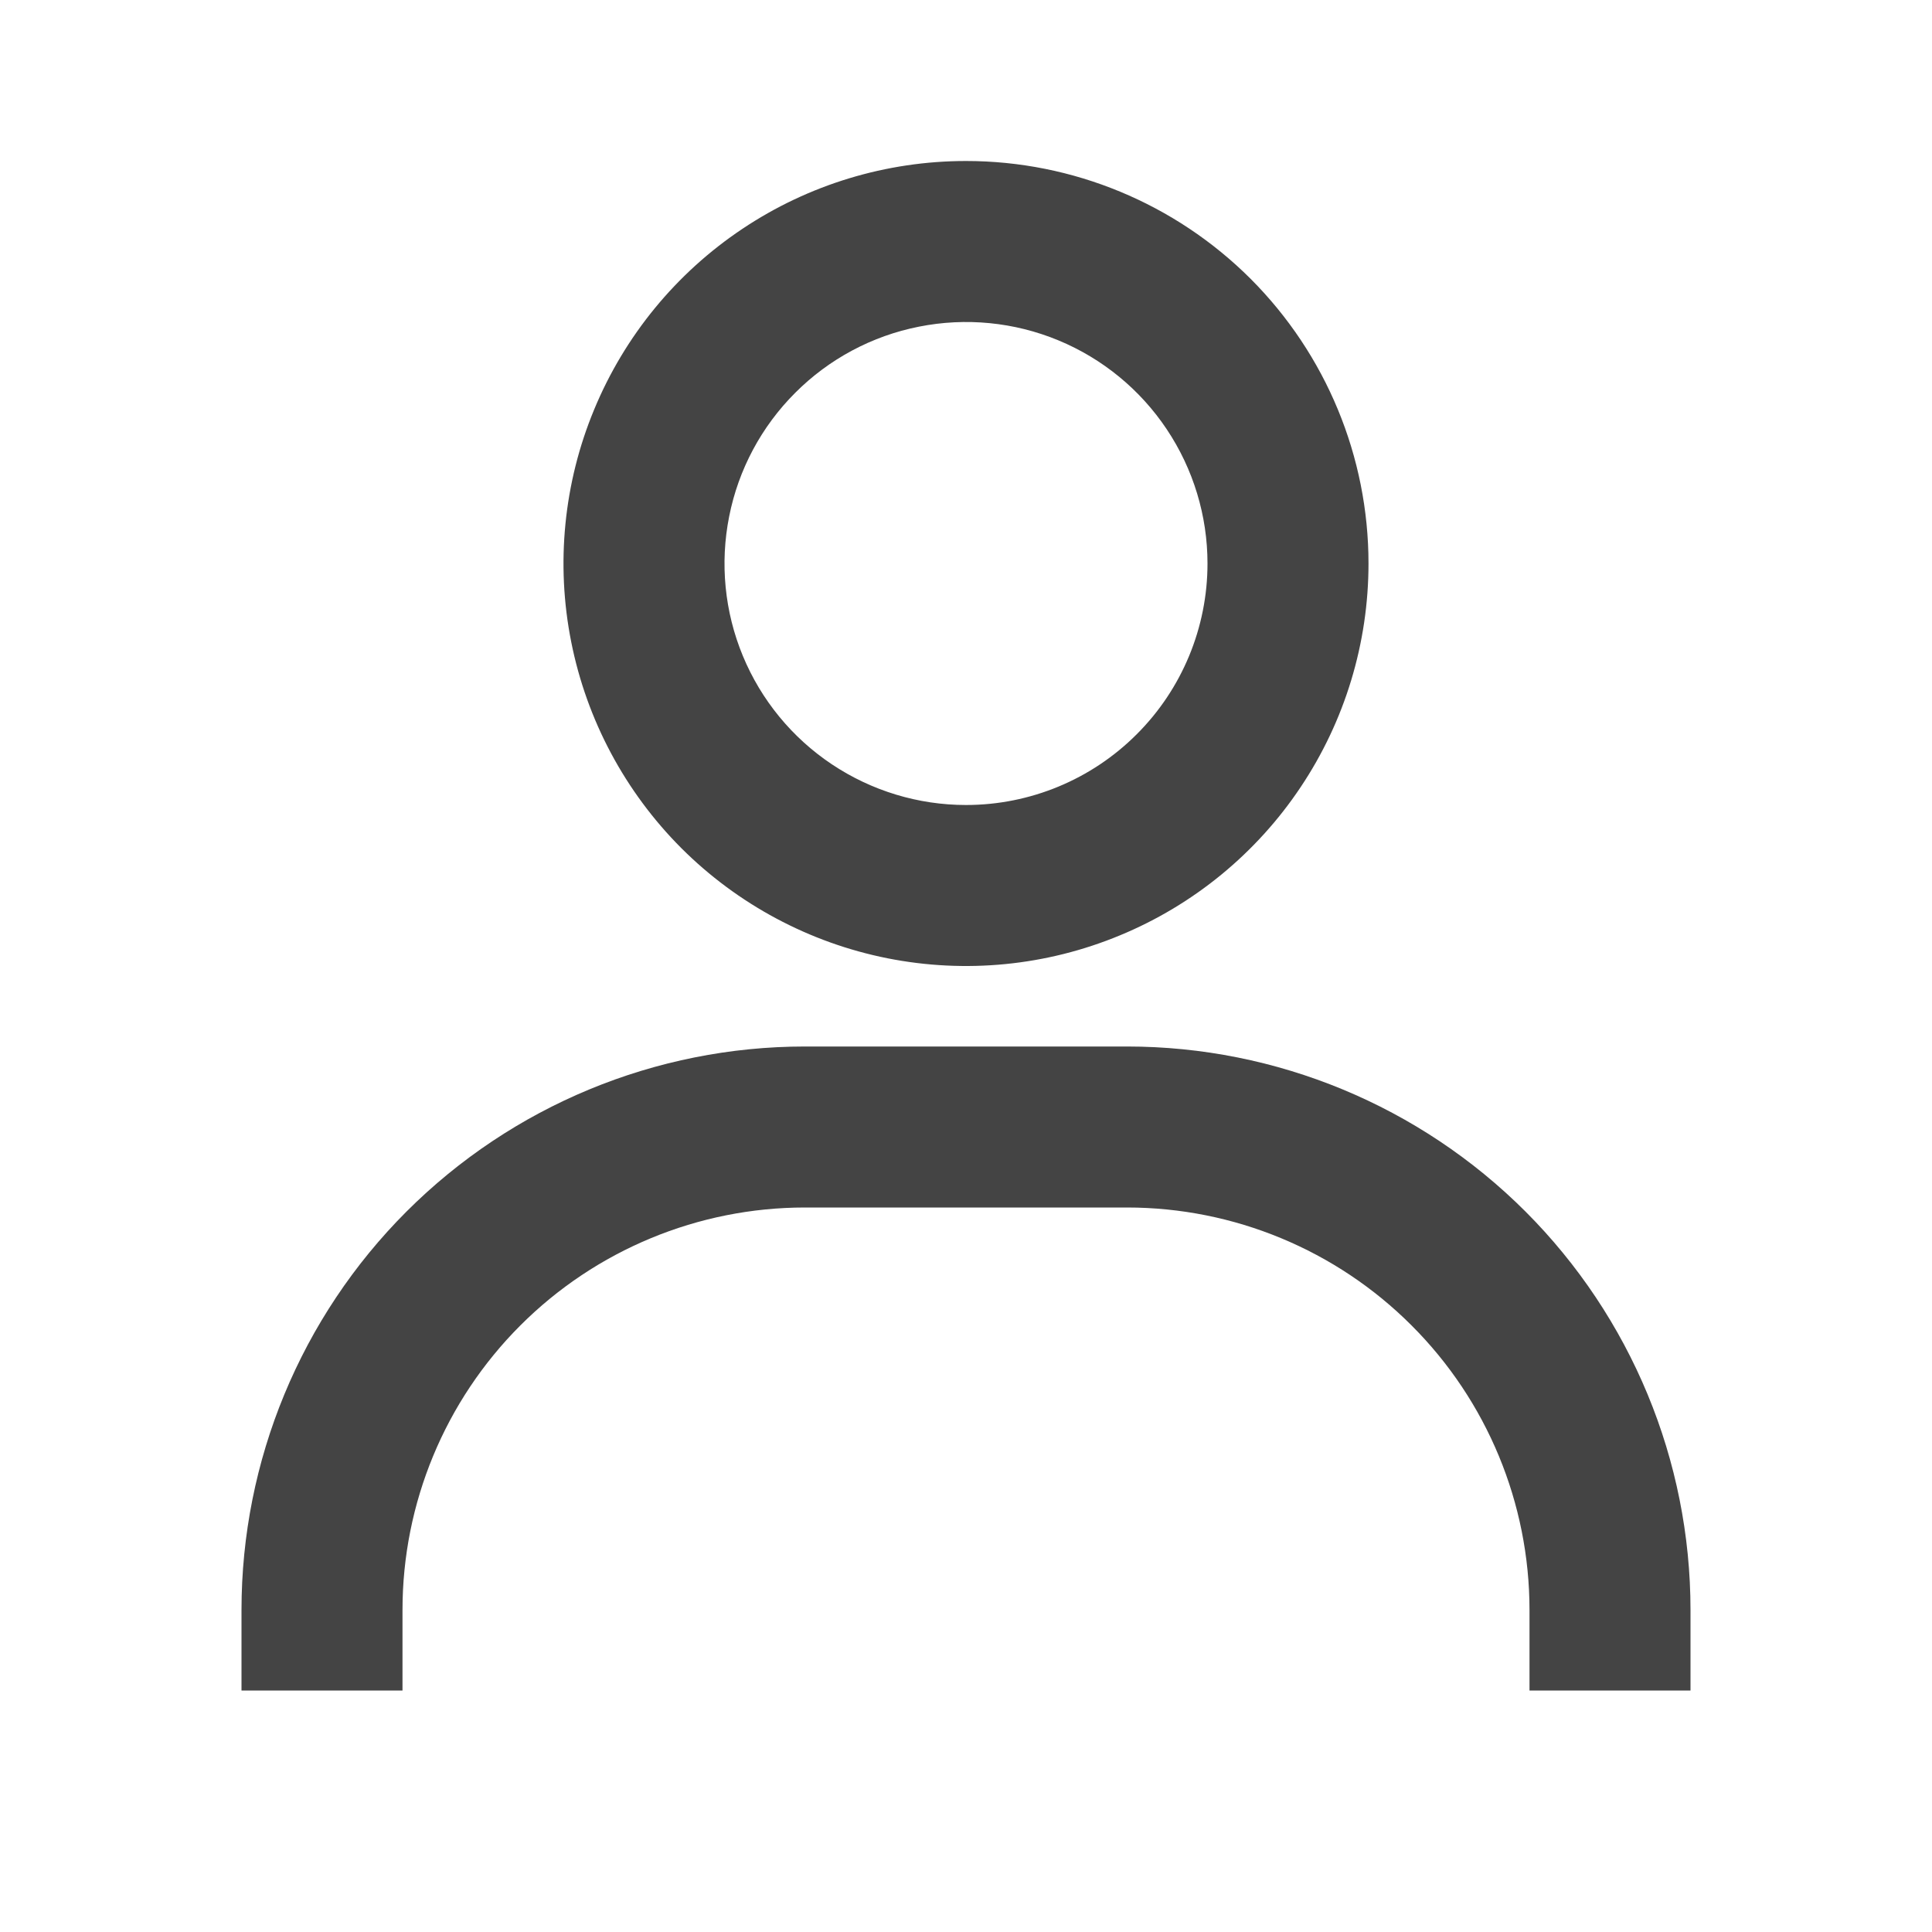
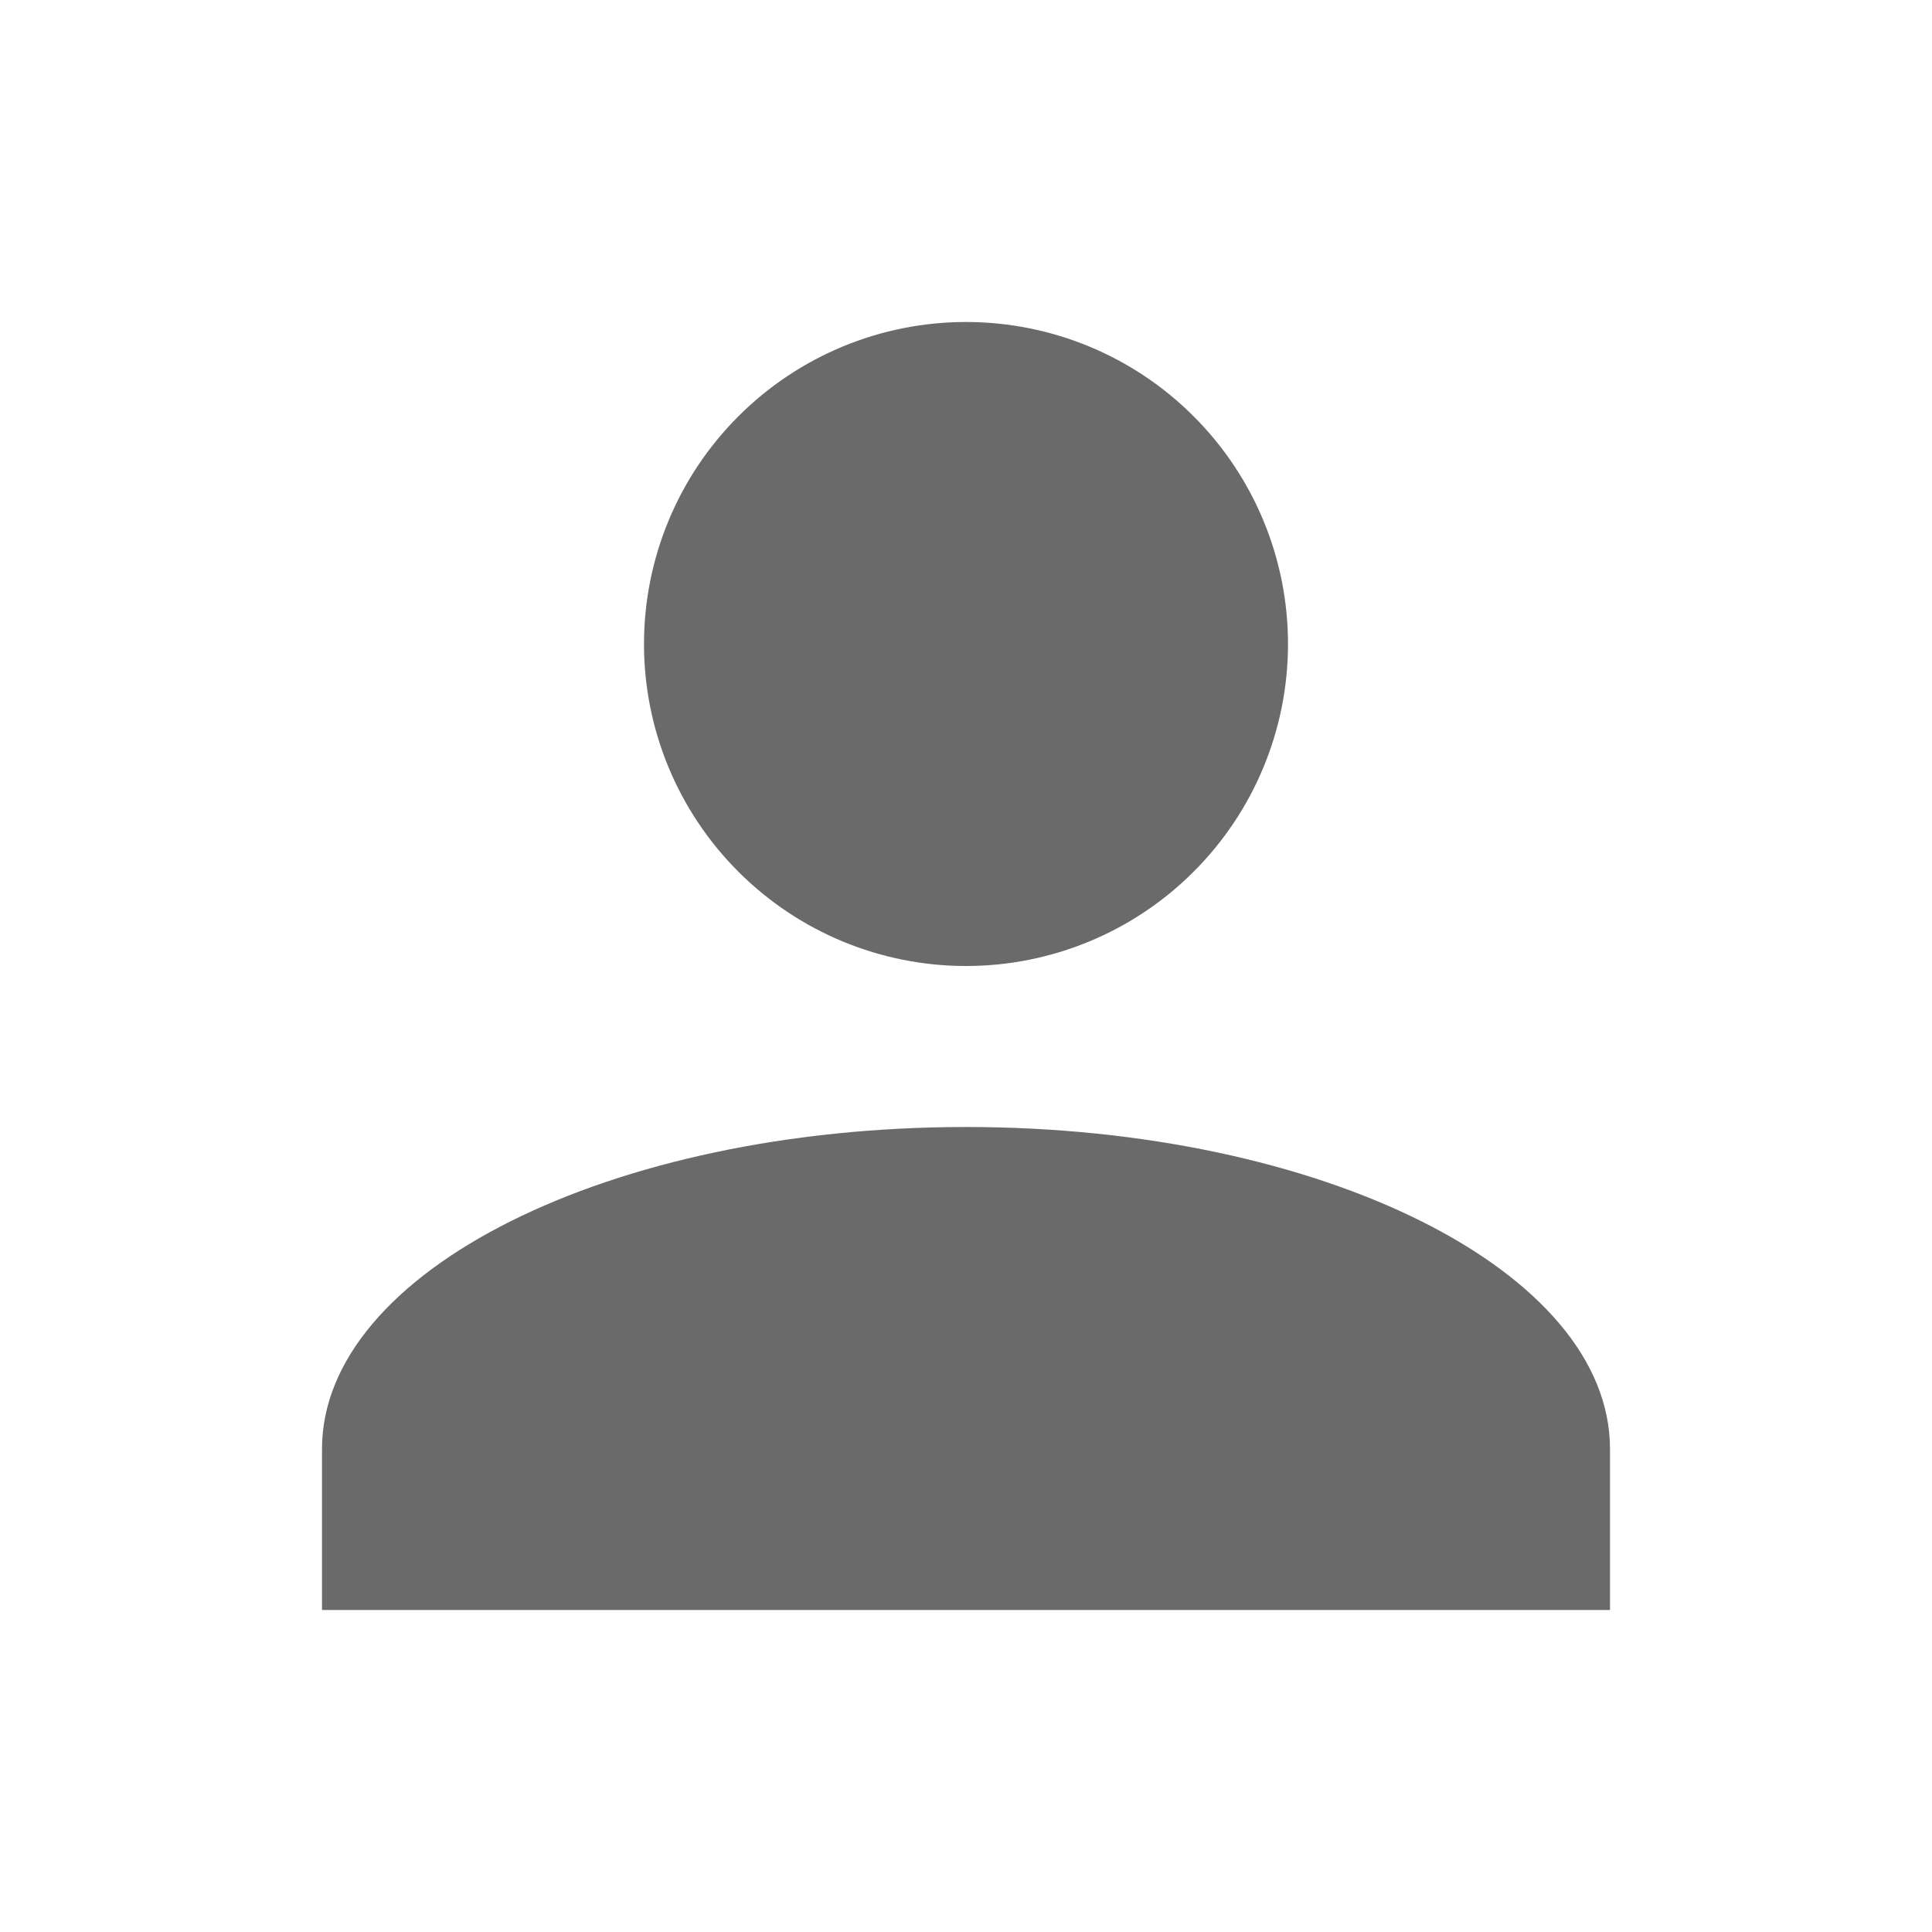
<svg xmlns="http://www.w3.org/2000/svg" width="24" height="24" viewBox="0 0 24 24" fill="none">
-   <path d="M12 2C11.011 2 10.044 2.293 9.222 2.843C8.4 3.392 7.759 4.173 7.381 5.087C7.002 6 6.903 7.006 7.096 7.975C7.289 8.945 7.765 9.836 8.464 10.536C9.164 11.235 10.055 11.711 11.024 11.904C11.995 12.097 13 11.998 13.913 11.619C14.827 11.241 15.608 10.6 16.157 9.778C16.707 8.956 17 7.989 17 7C17 5.674 16.473 4.402 15.536 3.464C14.598 2.527 13.326 2 12 2ZM12 10C11.407 10 10.827 9.824 10.333 9.494C9.84 9.165 9.455 8.696 9.228 8.148C9.001 7.6 8.942 6.997 9.058 6.415C9.173 5.833 9.459 5.298 9.879 4.879C10.298 4.459 10.833 4.173 11.415 4.058C11.997 3.942 12.6 4.001 13.148 4.228C13.696 4.455 14.165 4.84 14.494 5.333C14.824 5.827 15 6.407 15 7C15 7.796 14.684 8.559 14.121 9.121C13.559 9.684 12.796 10 12 10ZM21 21V20C21 18.143 20.262 16.363 18.95 15.05C17.637 13.738 15.857 13 14 13H10C8.143 13 6.363 13.738 5.05 15.05C3.737 16.363 3 18.143 3 20V21H5V20C5 18.674 5.527 17.402 6.464 16.465C7.402 15.527 8.674 15 10 15H14C15.326 15 16.598 15.527 17.535 16.465C18.473 17.402 19 18.674 19 20V21H21Z" fill="#444444" />
+   <path d="M12 4C13.061 4 14.078 4.421 14.828 5.172C15.579 5.922 16 6.939 16 8C16 9.061 15.579 10.078 14.828 10.828C14.078 11.579 13.061 12 12 12C10.939 12 9.922 11.579 9.172 10.828C8.421 10.078 8 9.061 8 8C8 6.939 8.421 5.922 9.172 5.172C9.922 4.421 10.939 4 12 4ZM12 14C16.42 14 20 15.79 20 18V20H4V18C4 15.79 7.58 14 12 14Z" fill="#6A6A6A" />
</svg>
